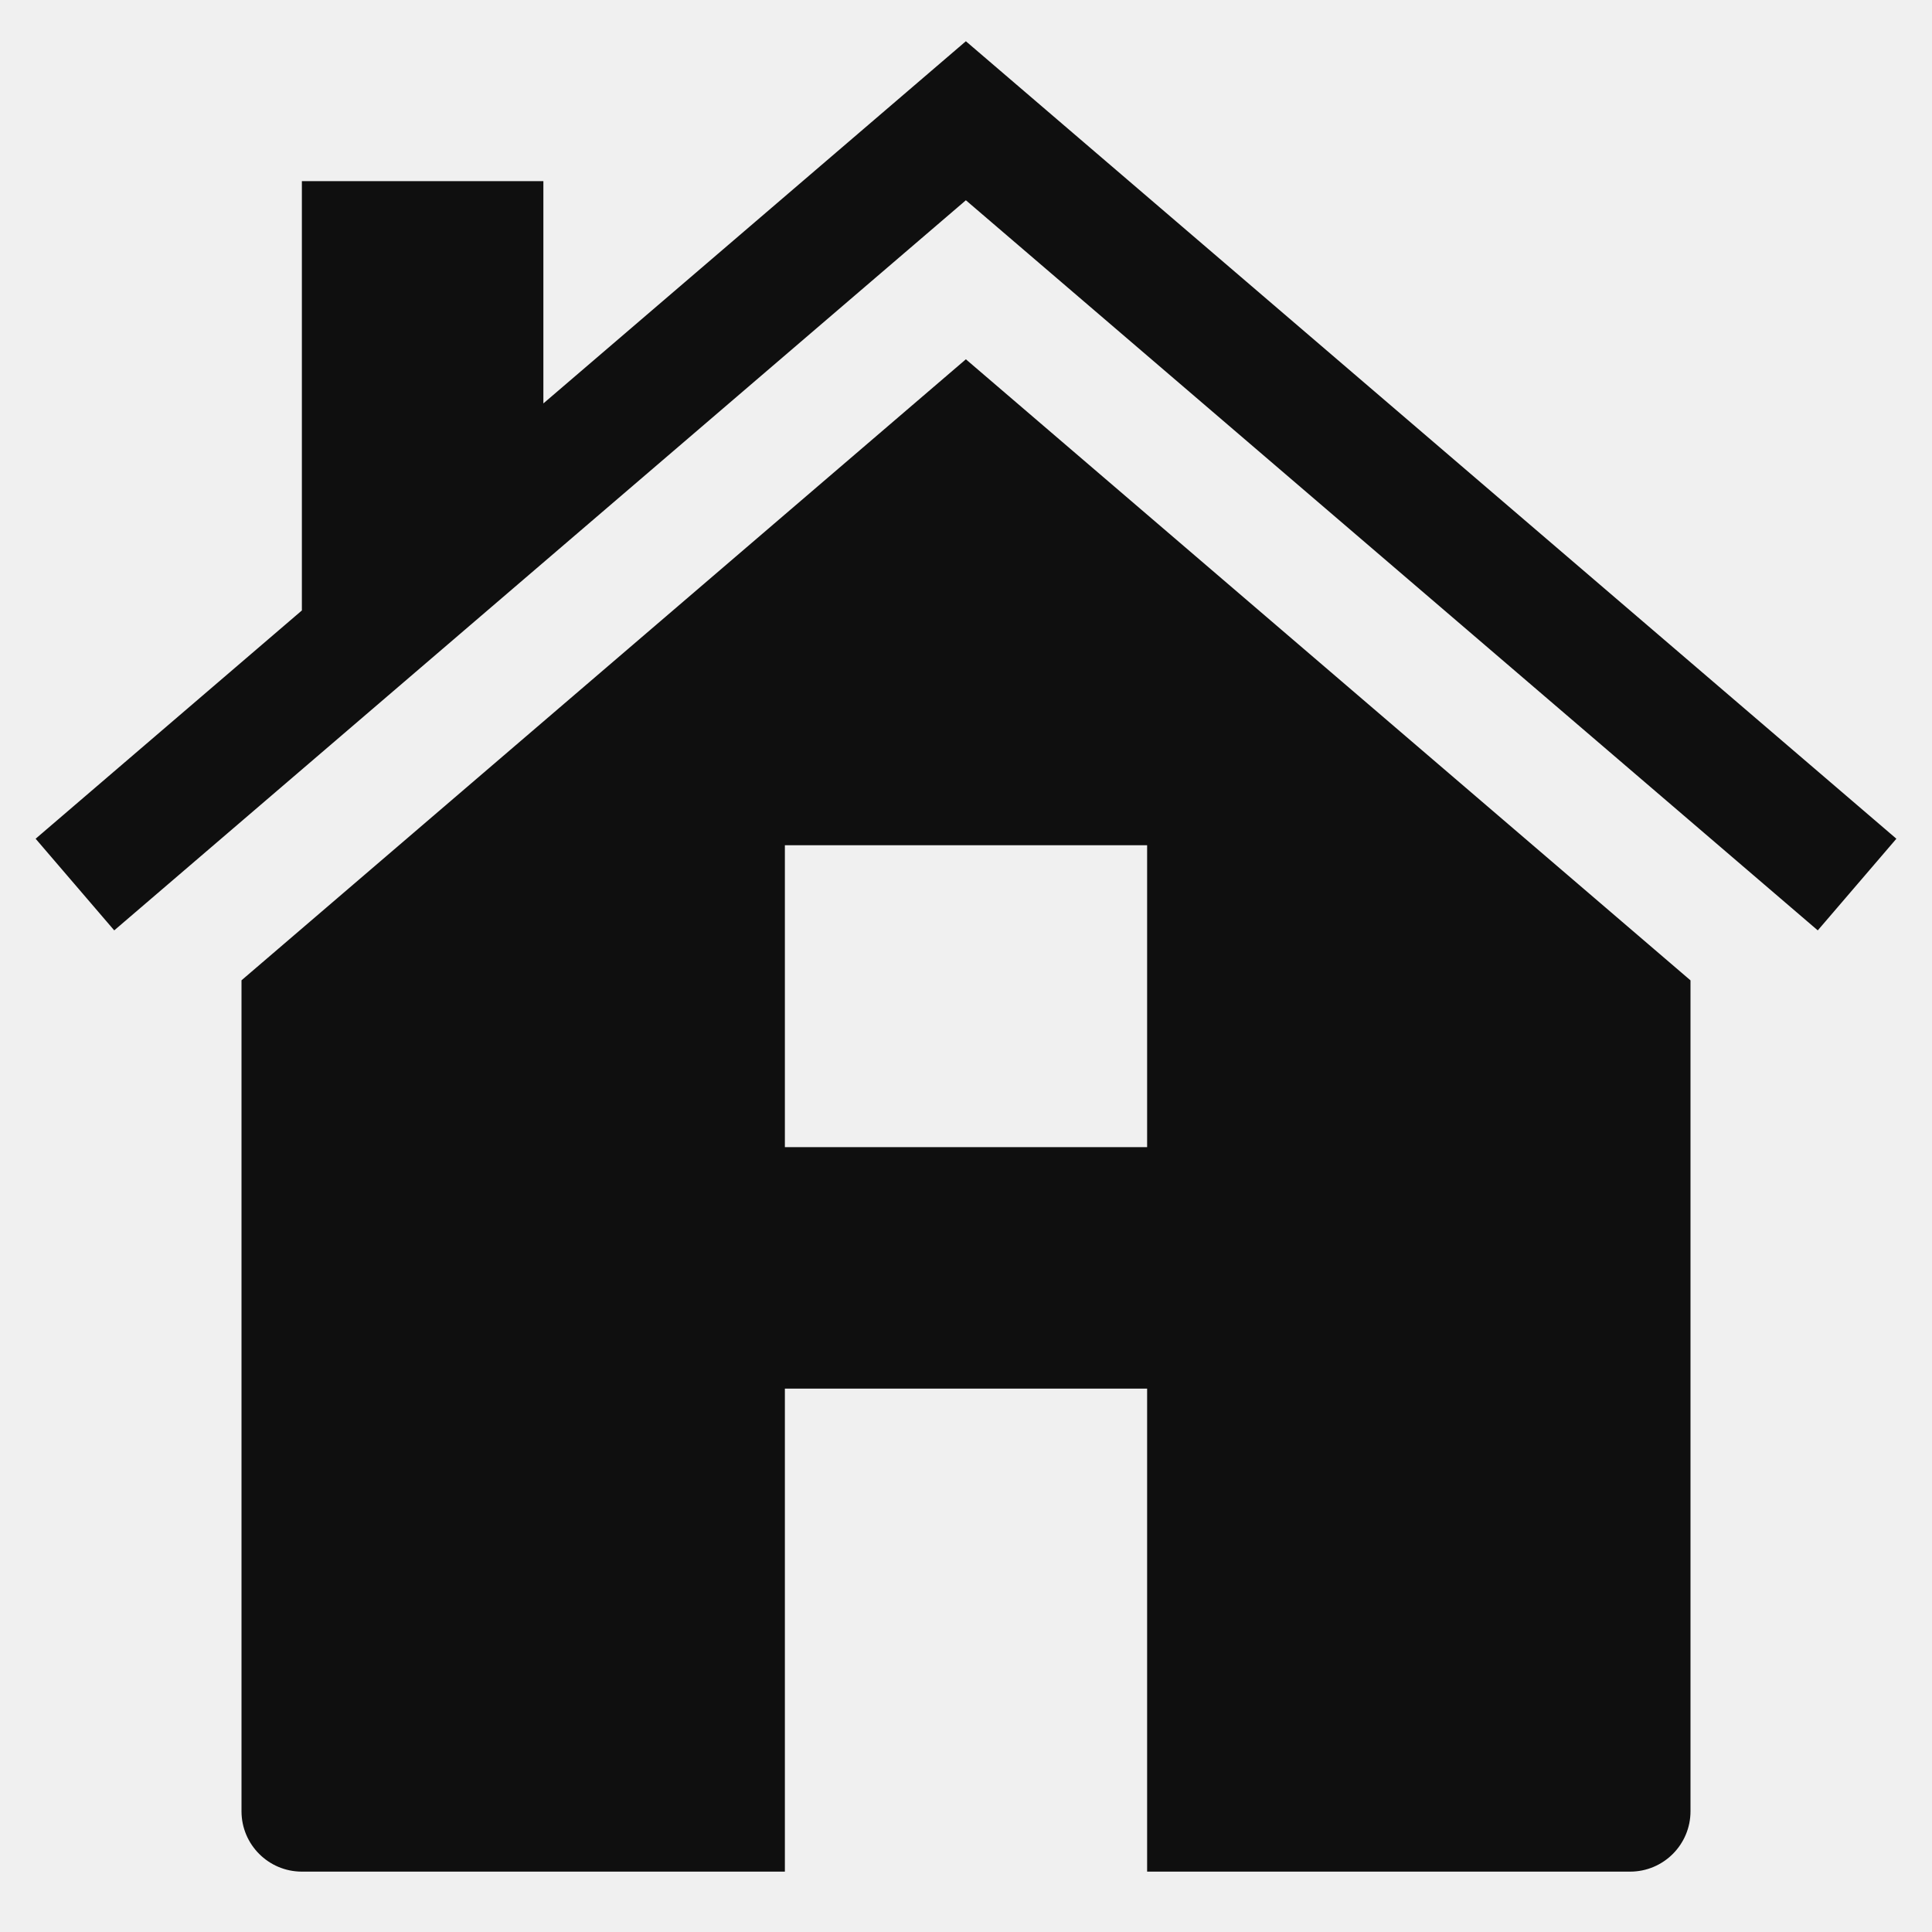
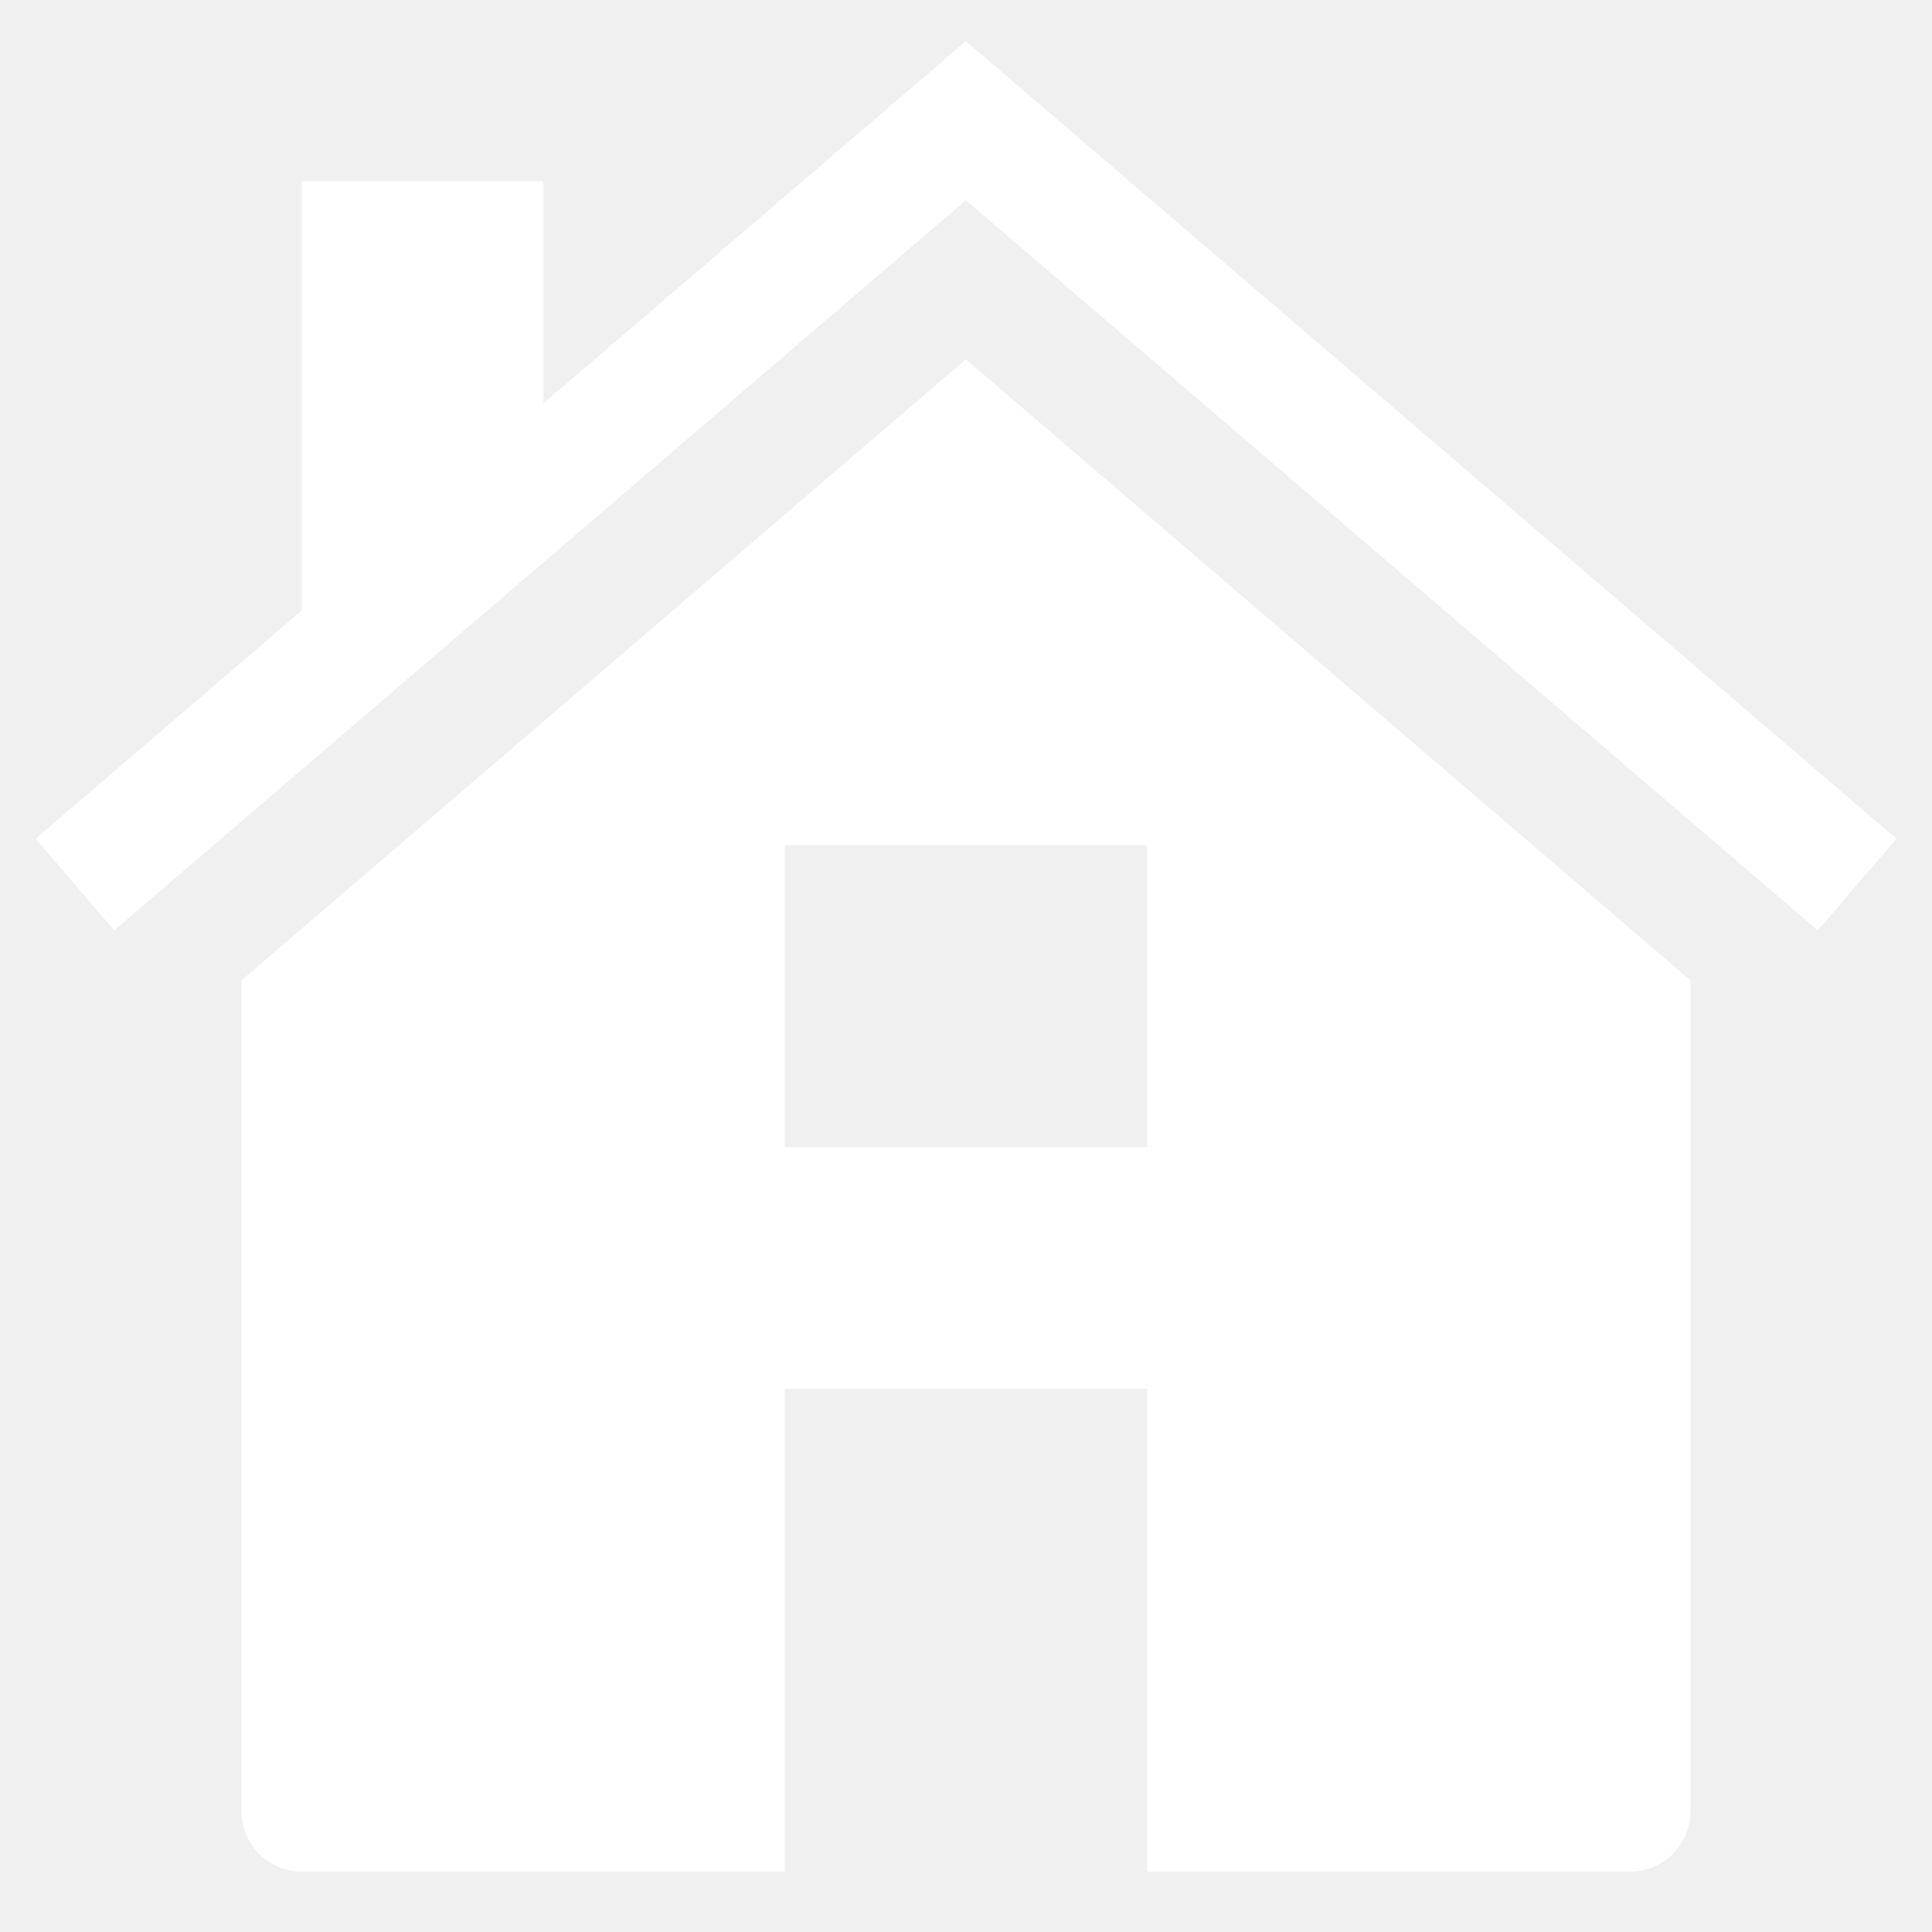
<svg xmlns="http://www.w3.org/2000/svg" class="nc-icon glyph" viewBox="0 0 32 32">
-   <g fill="#0f0f0f">
+   <g fill="#ffffff">
    <path d="M15.998 5.951L4 16.237V30c0 .552.448 1 1 1h8v-8h6v8h8c.552 0 1-.448 1-1V16.238L15.998 5.951zM19 19h-6v-5h6v5z" />
    <path d="M15.998.683L9 6.682V3H5v7.111L.59 13.892l1.302 1.518L15.998 3.317l14.11 12.093 1.302-1.518" data-color="color-2" />
  </g>
</svg>
